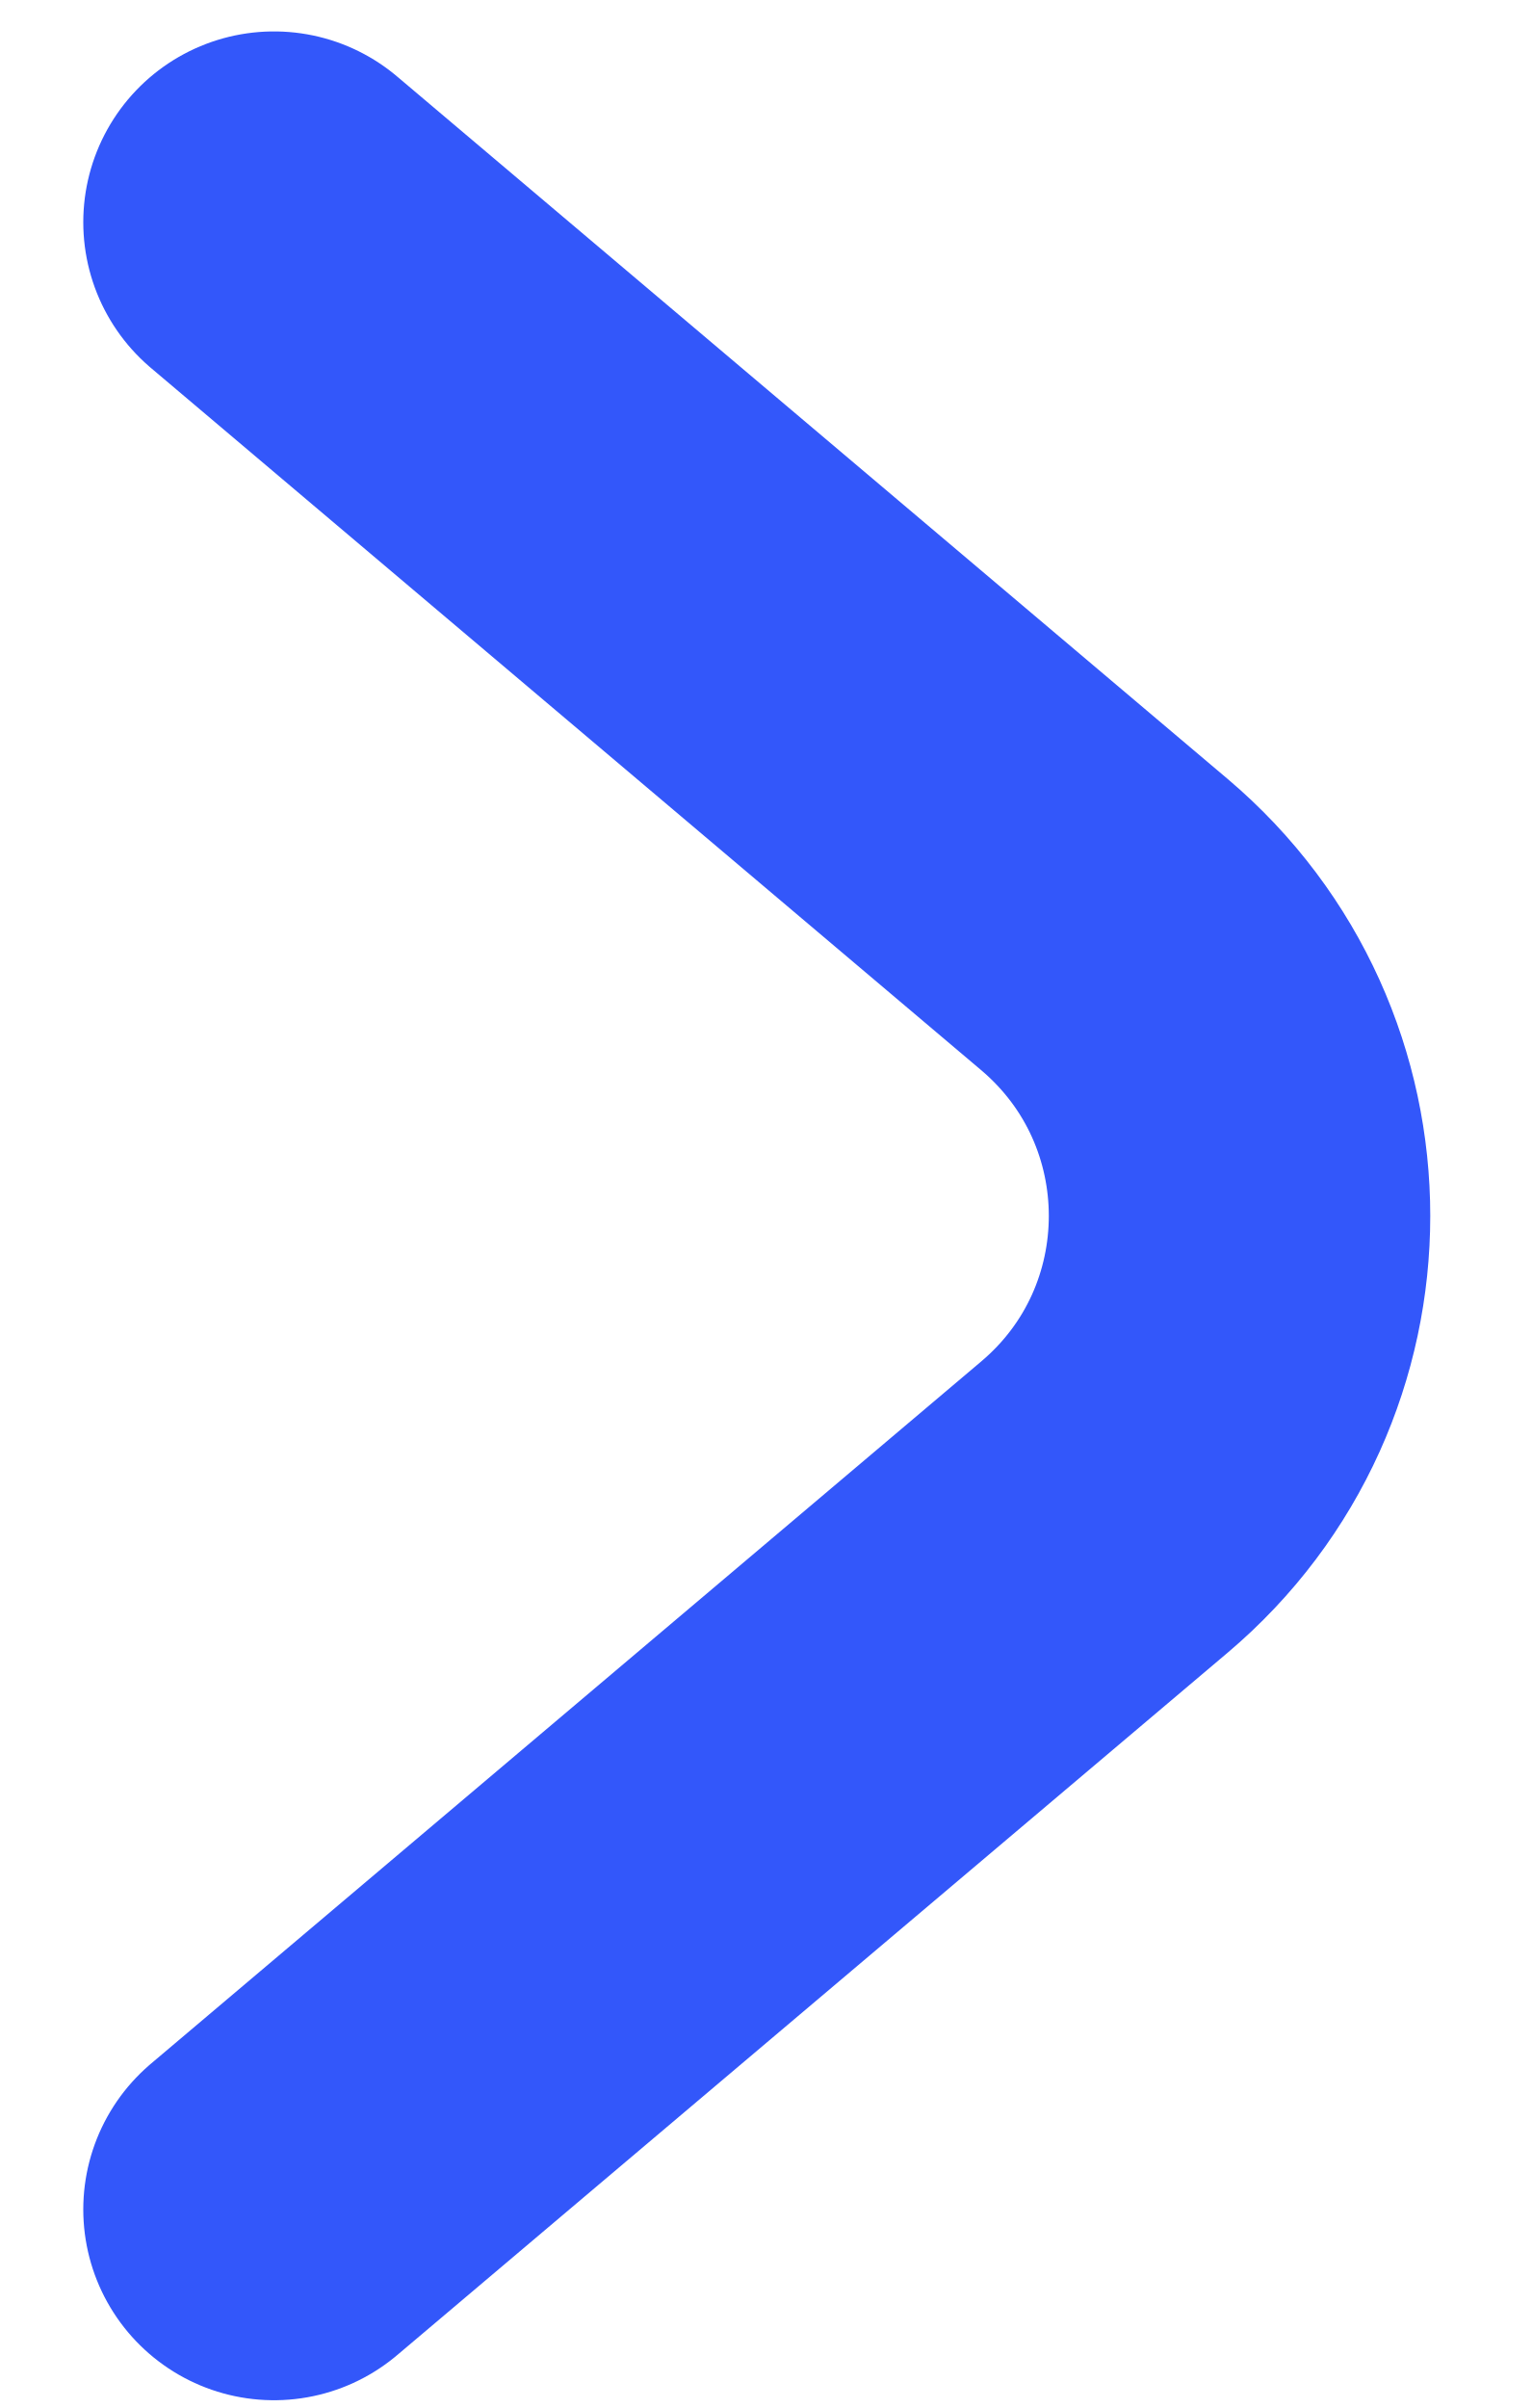
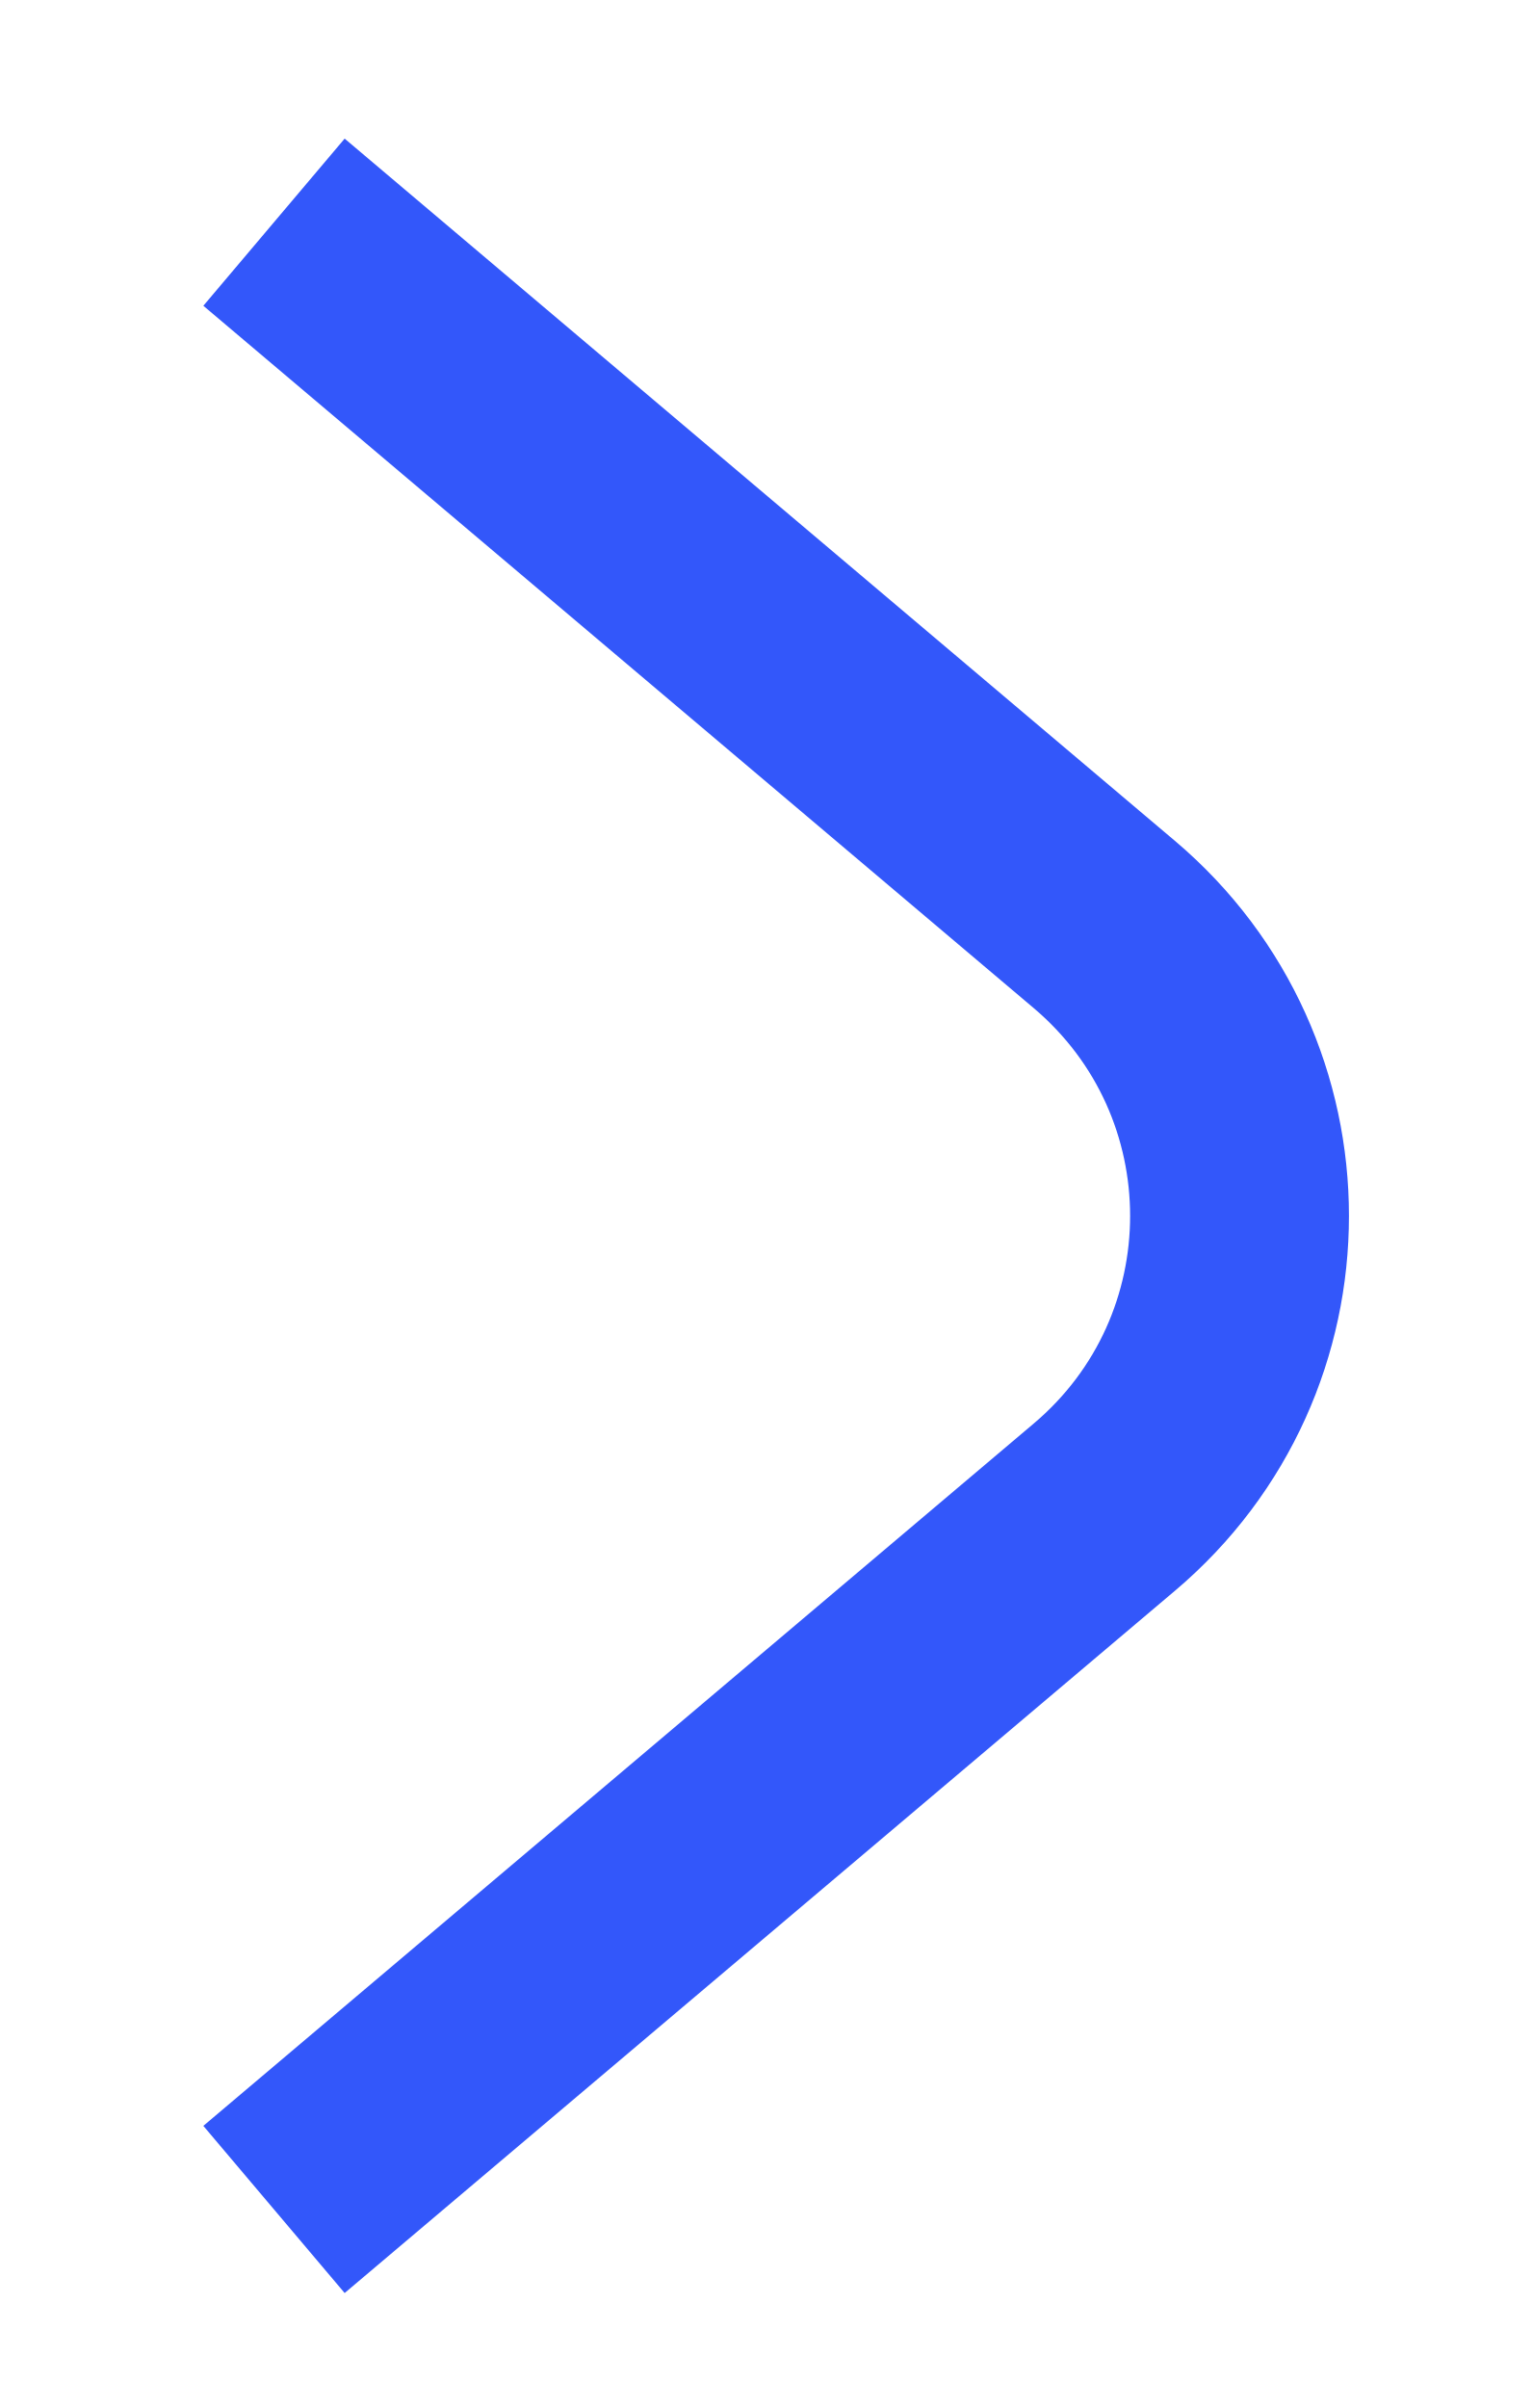
<svg xmlns="http://www.w3.org/2000/svg" width="7" height="11" viewBox="0 0 7 11" fill="none">
-   <path d="M1.252 10.093L5.046 6.885C5.87 6.189 5.87 4.92 5.046 4.223L1.252 1.015" stroke="#3357FA" stroke-width="1.743" stroke-linecap="round" />
+   <path d="M1.252 10.093L5.046 6.885C5.87 6.189 5.87 4.92 5.046 4.223L1.252 1.015" stroke="#3357FA" strokeWidth="1.743" strokeLinecap="round" />
</svg>
